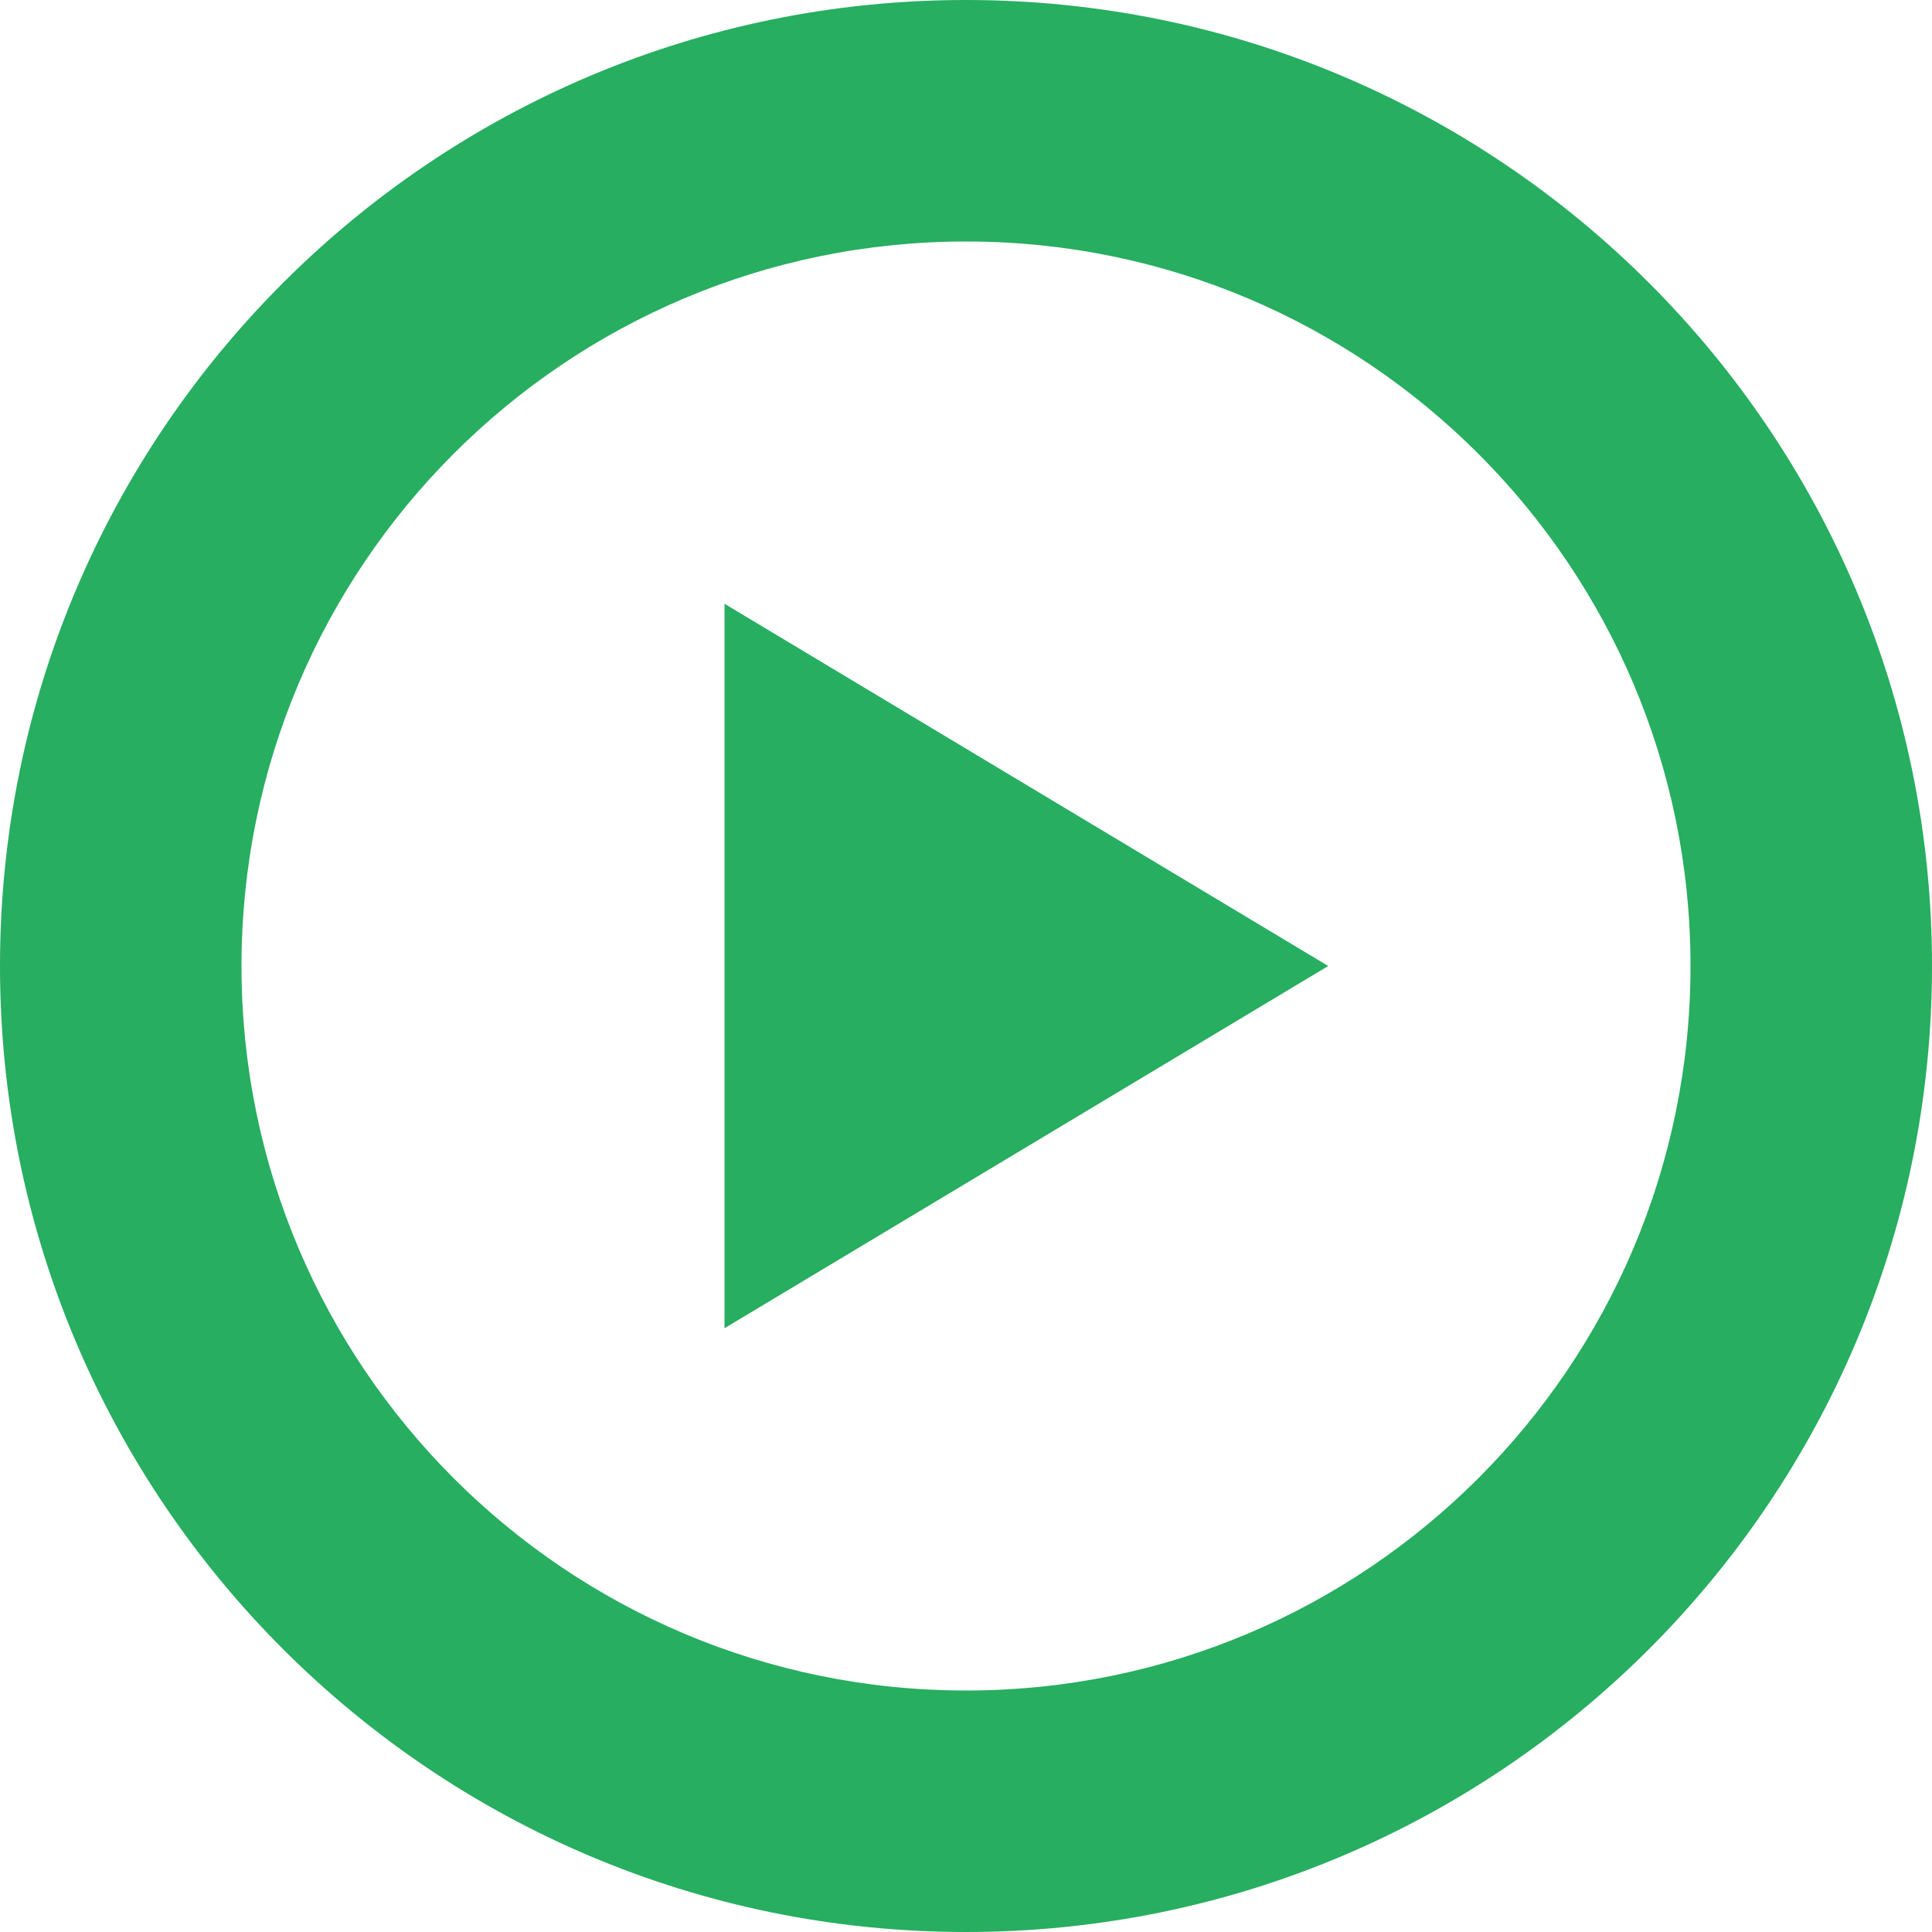
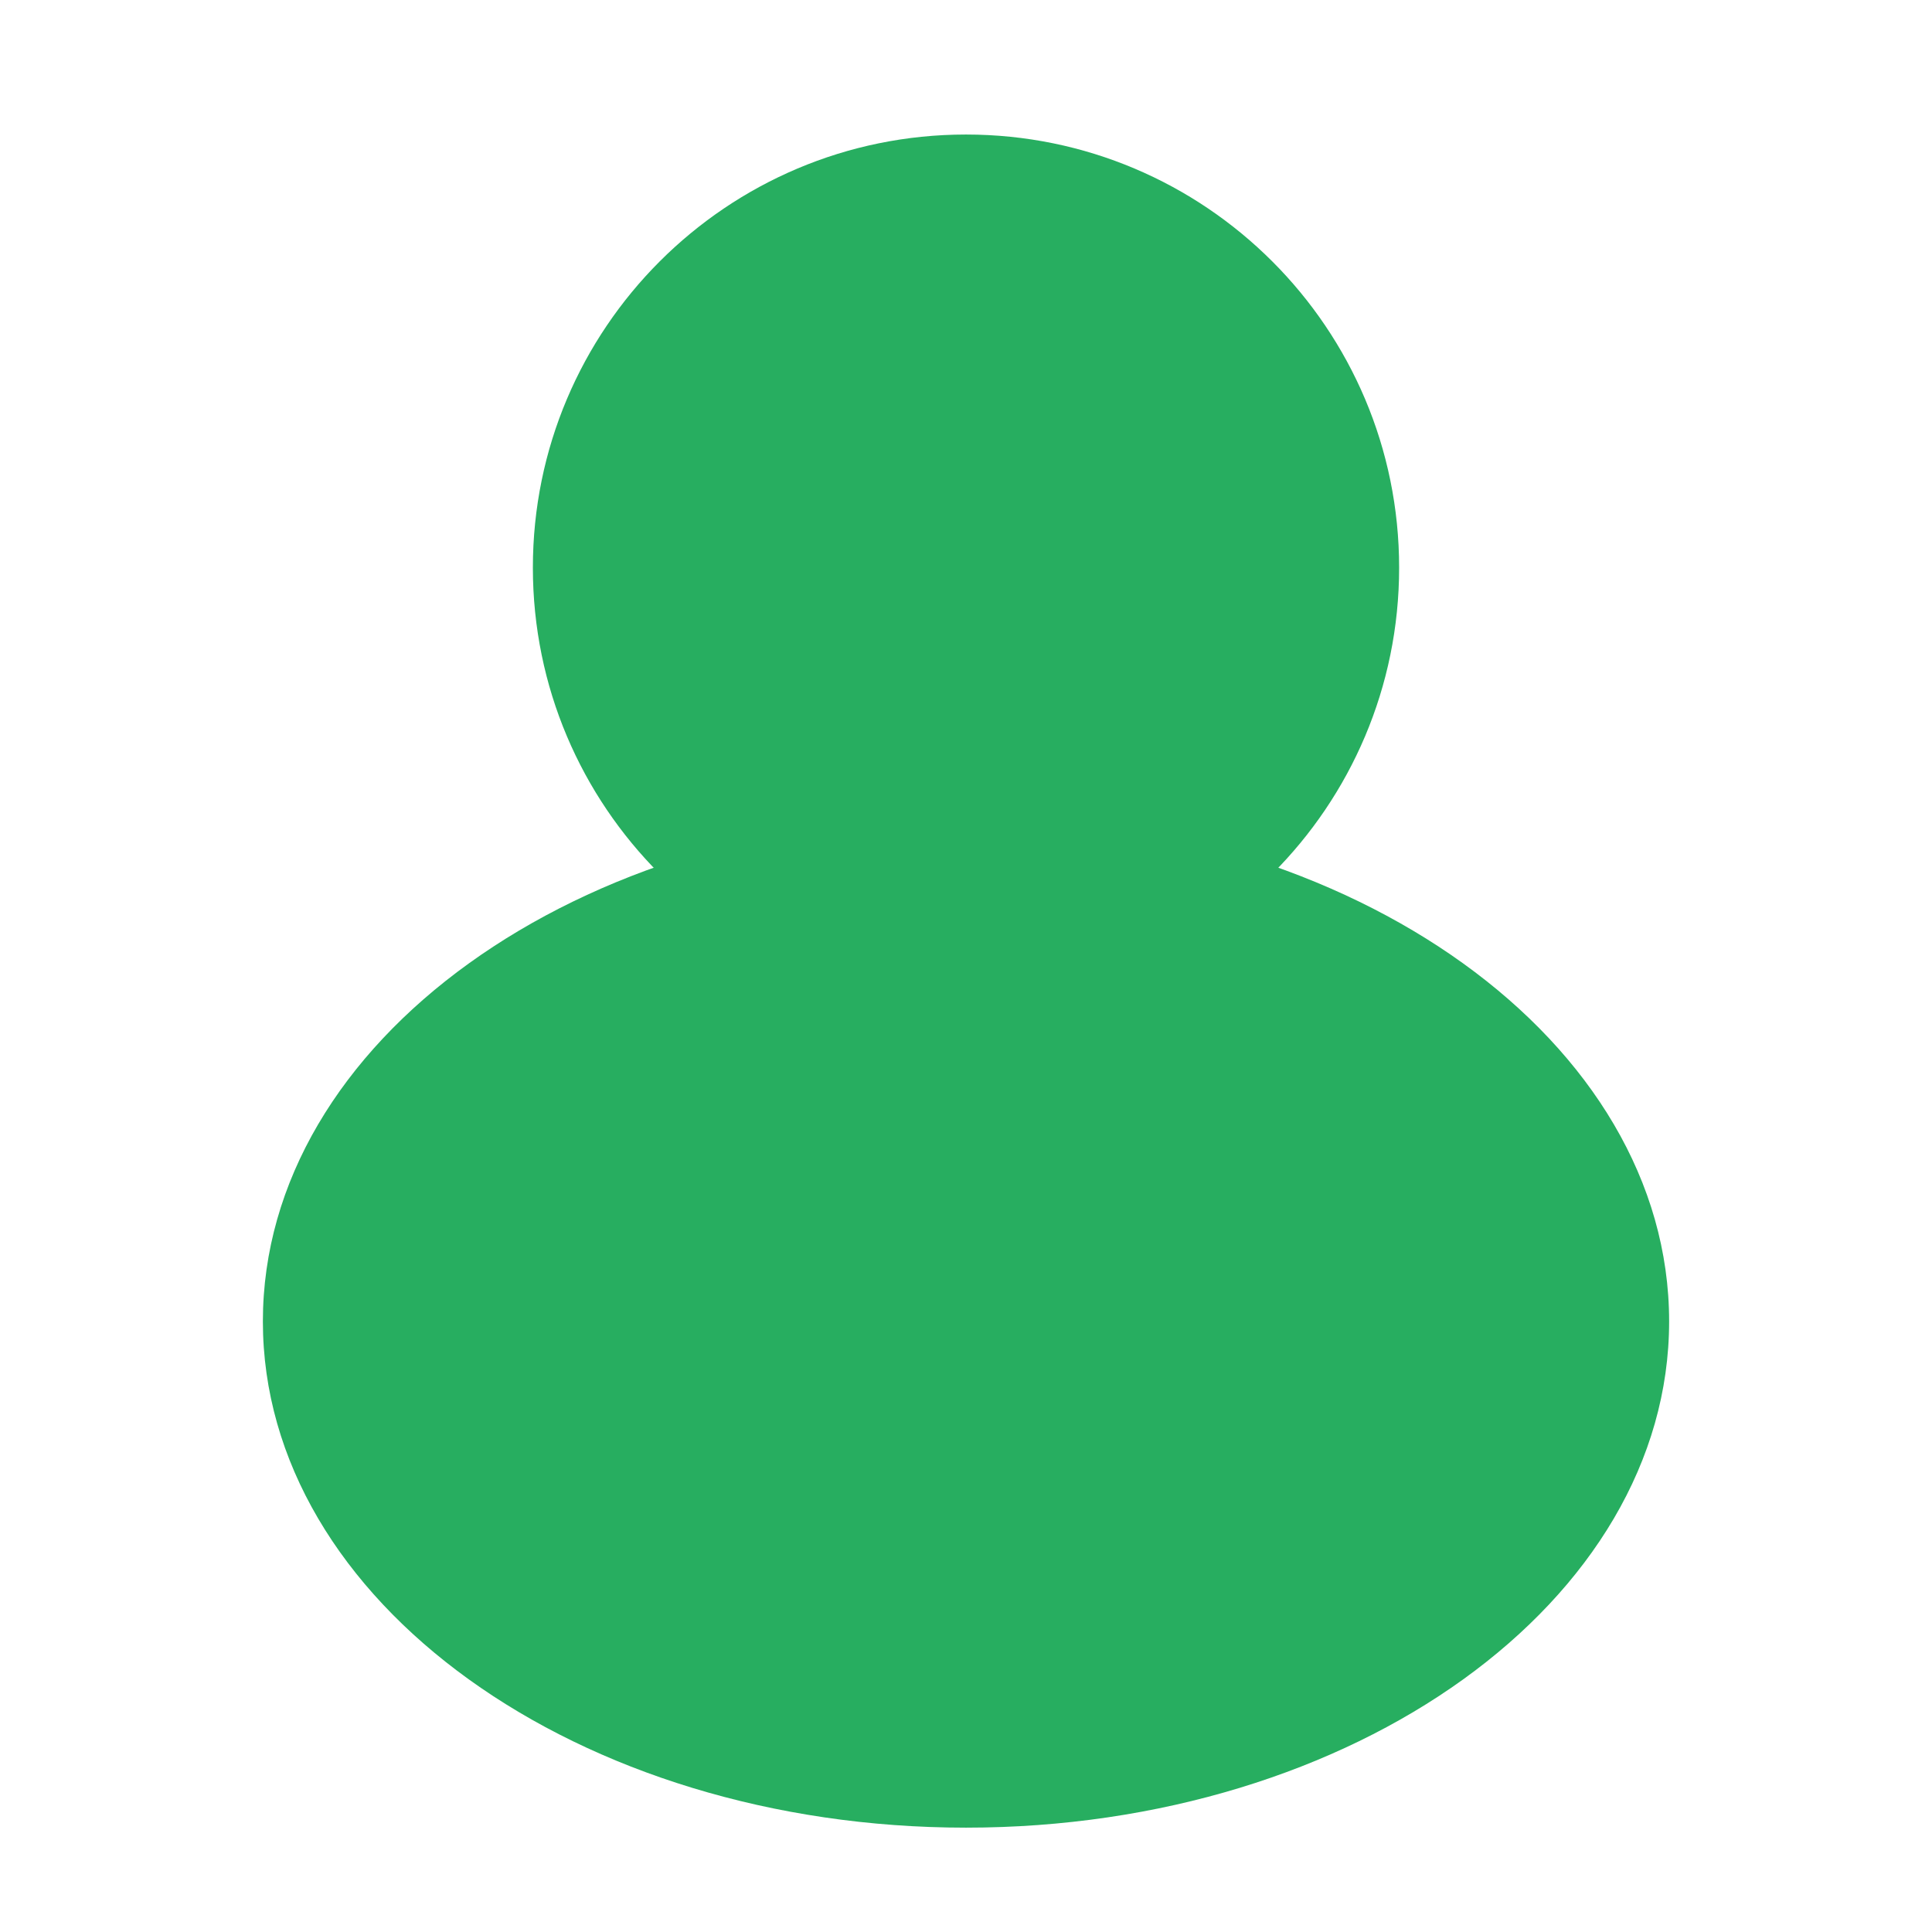
- <svg xmlns="http://www.w3.org/2000/svg" width="512" height="512" viewBox="0 0 512 512">
-   <path fill="#27ae60" d="m256,512c-141.375,0-256-114.625-256-256 0-141.391 114.625-256 256-256 141.375,0 256,114.609 256,256 0,141.375-114.625,256-256,256zm0-448c-106.031,0-192,85.969-192,192 0,106.031 85.969,192 192,192 106.03,0 192-85.969 192-192 0-106.031-85.969-192-192-192zm-64,96 160,96-160,96v-192z" />
+ <svg xmlns="http://www.w3.org/2000/svg" version="1.1" id="Layer_1" x="0px" y="0px" width="512px" height="512px" viewBox="0 0 512 512" enable-background="new 0 0 512 512" xml:space="preserve">
+   <g>
+     <circle fill="#27AE60" cx="256" cy="150.435" r="114.783" />
+     <ellipse fill="#27AE60" cx="256" cy="350.186" rx="186.335" ry="134.161" />
+   </g>
</svg>
